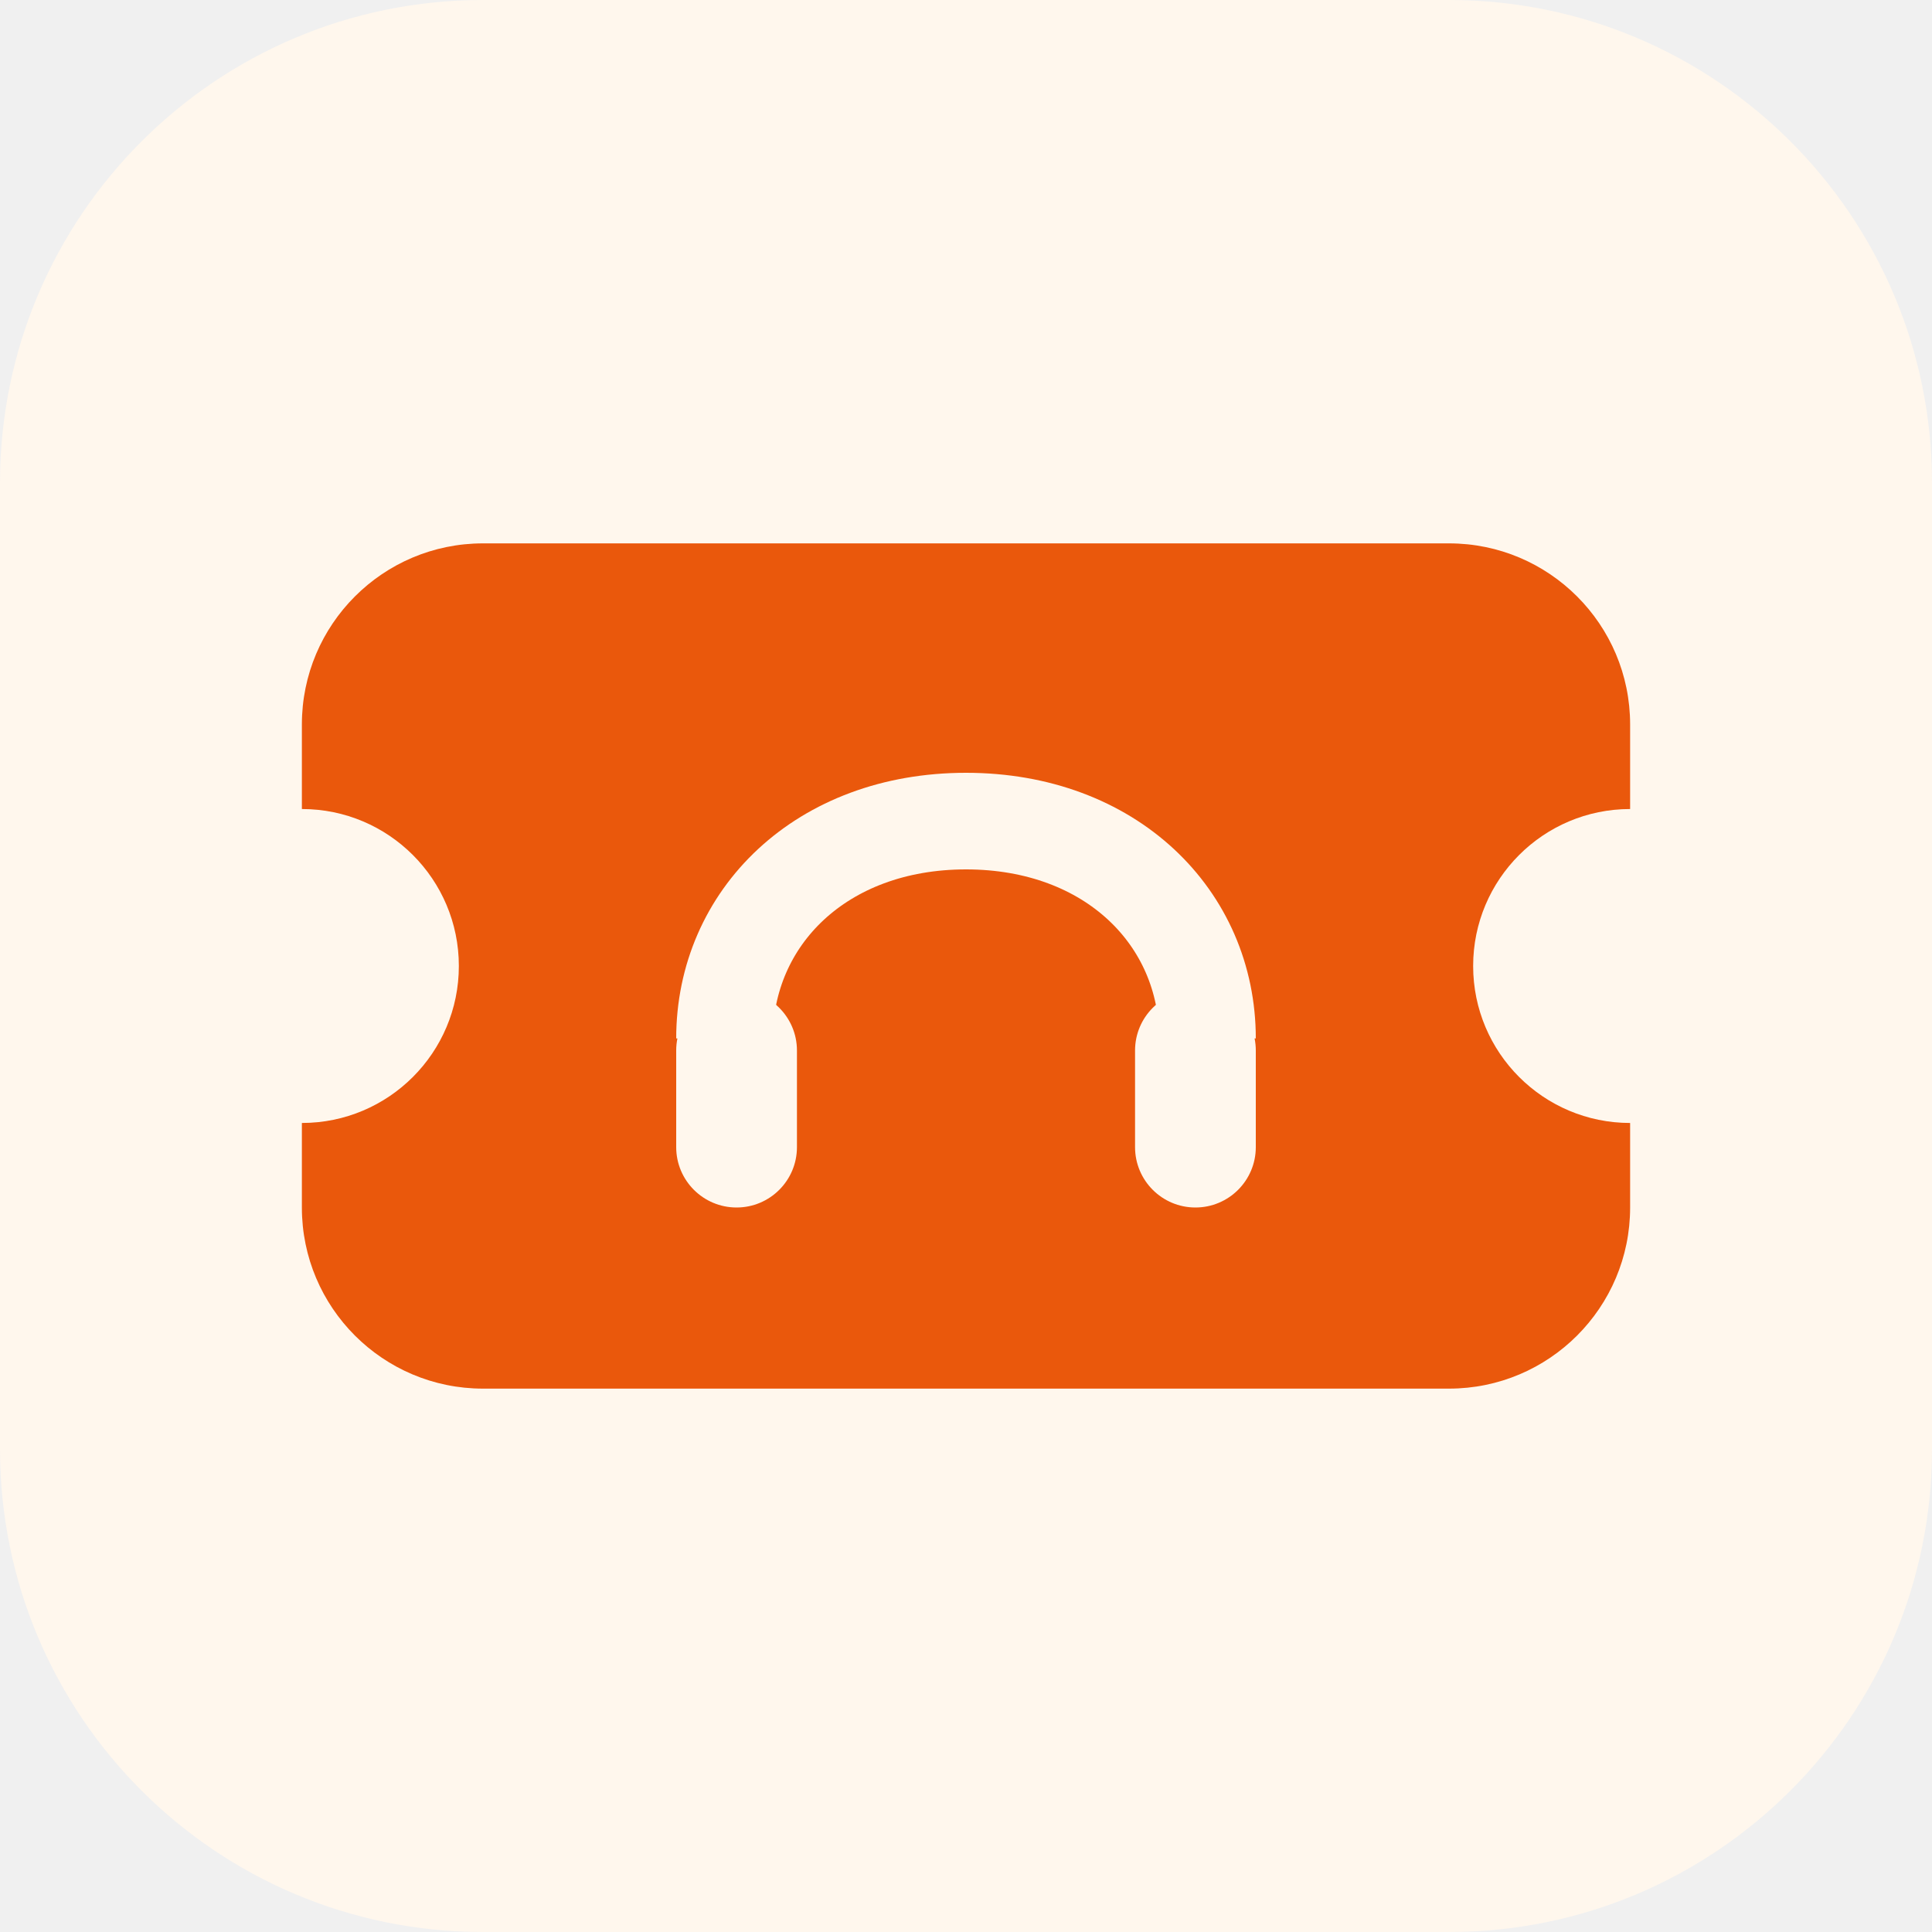
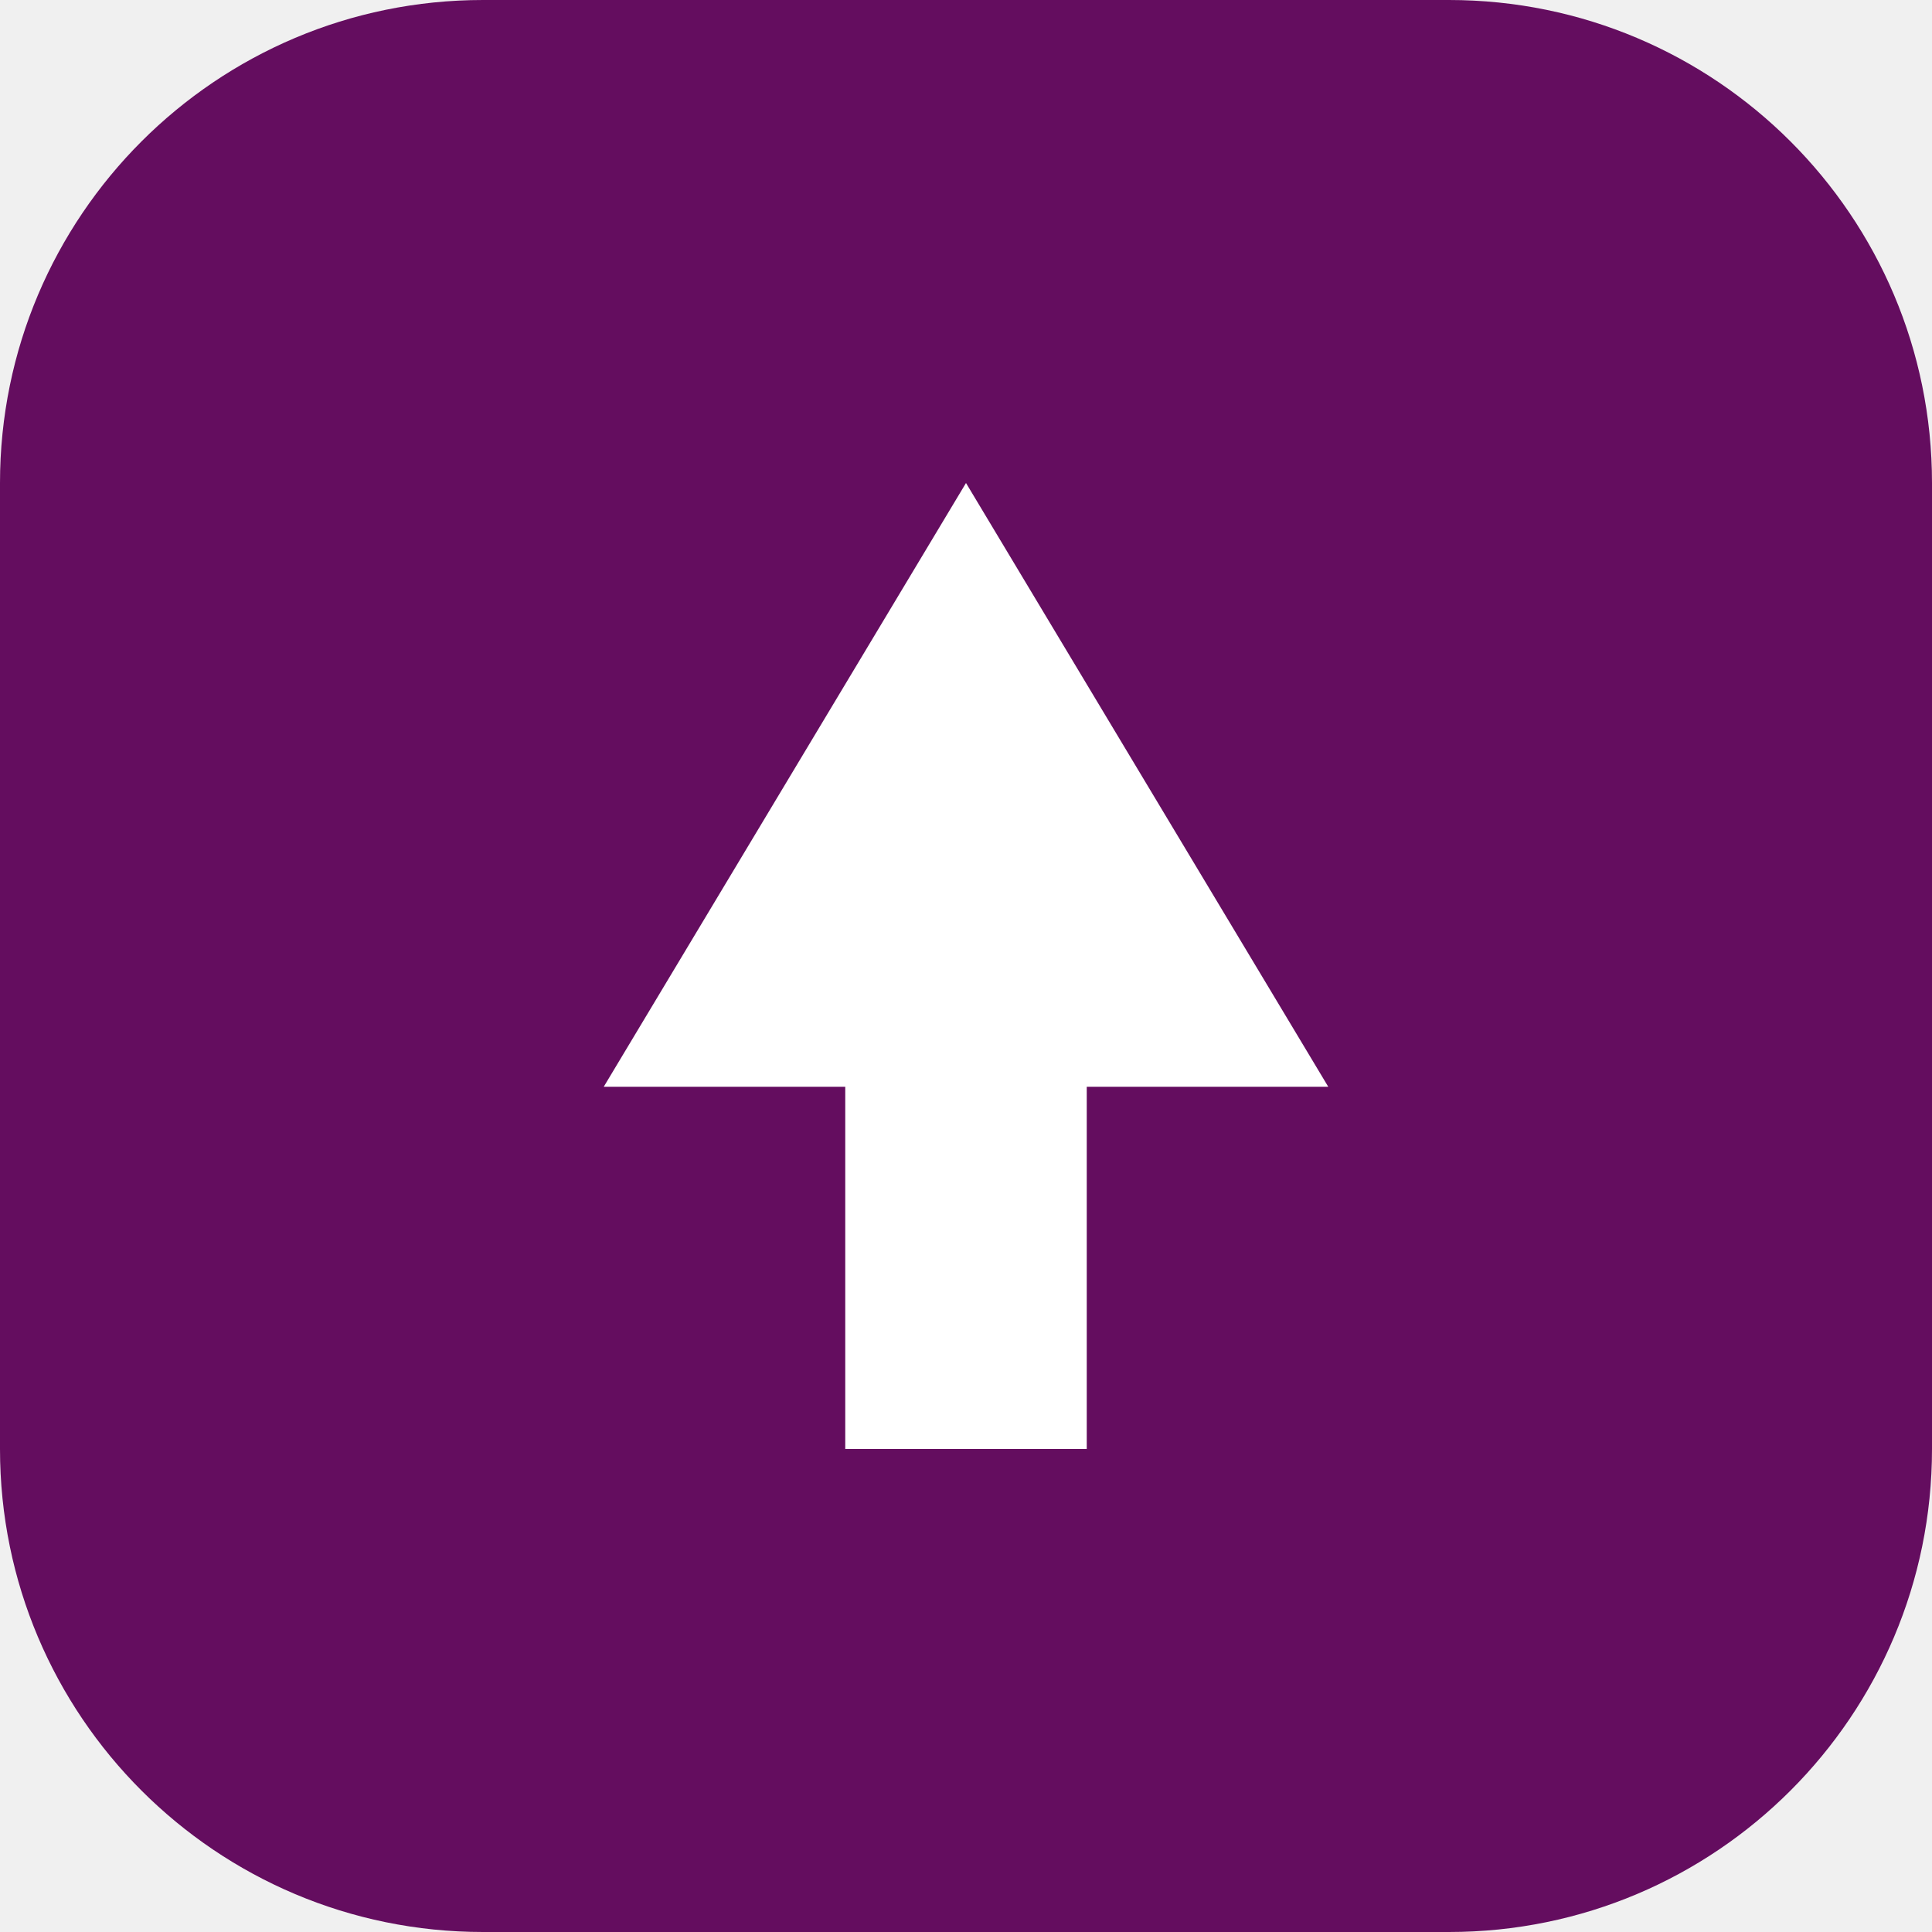
- <svg xmlns="http://www.w3.org/2000/svg" viewBox="0 0 32 32" role="img">
-   <rect width="32" height="32" rx="8" fill="#FFF7ED" />
-   <rect x="5" y="9" width="22" height="14" rx="3" fill="#EA580C" />
-   <circle cx="5" cy="16" r="2.6" fill="#FFF7ED" />
-   <circle cx="27" cy="16" r="2.6" fill="#FFF7ED" />
-   <path d="M12 17.2c0-2 1.6-3.6 4-3.6s4 1.6 4 3.6" stroke="#FFF7ED" fill="none" stroke-width="1.6" />
-   <rect x="11.2" y="16.4" width="2" height="3.6" rx="1" fill="#FFF7ED" />
-   <rect x="18.8" y="16.4" width="2" height="3.6" rx="1" fill="#FFF7ED" />
+ <svg xmlns="http://www.w3.org/2000/svg" viewBox="0 0 32 32" role="img" aria-label="QualDesk">
+   <rect width="32" height="32" rx="8" fill="#640D5F" />
+   <path d="M16 8l6 10h-4v6h-4v-6h-4l6-10z" fill="#ffffff" />
</svg>
